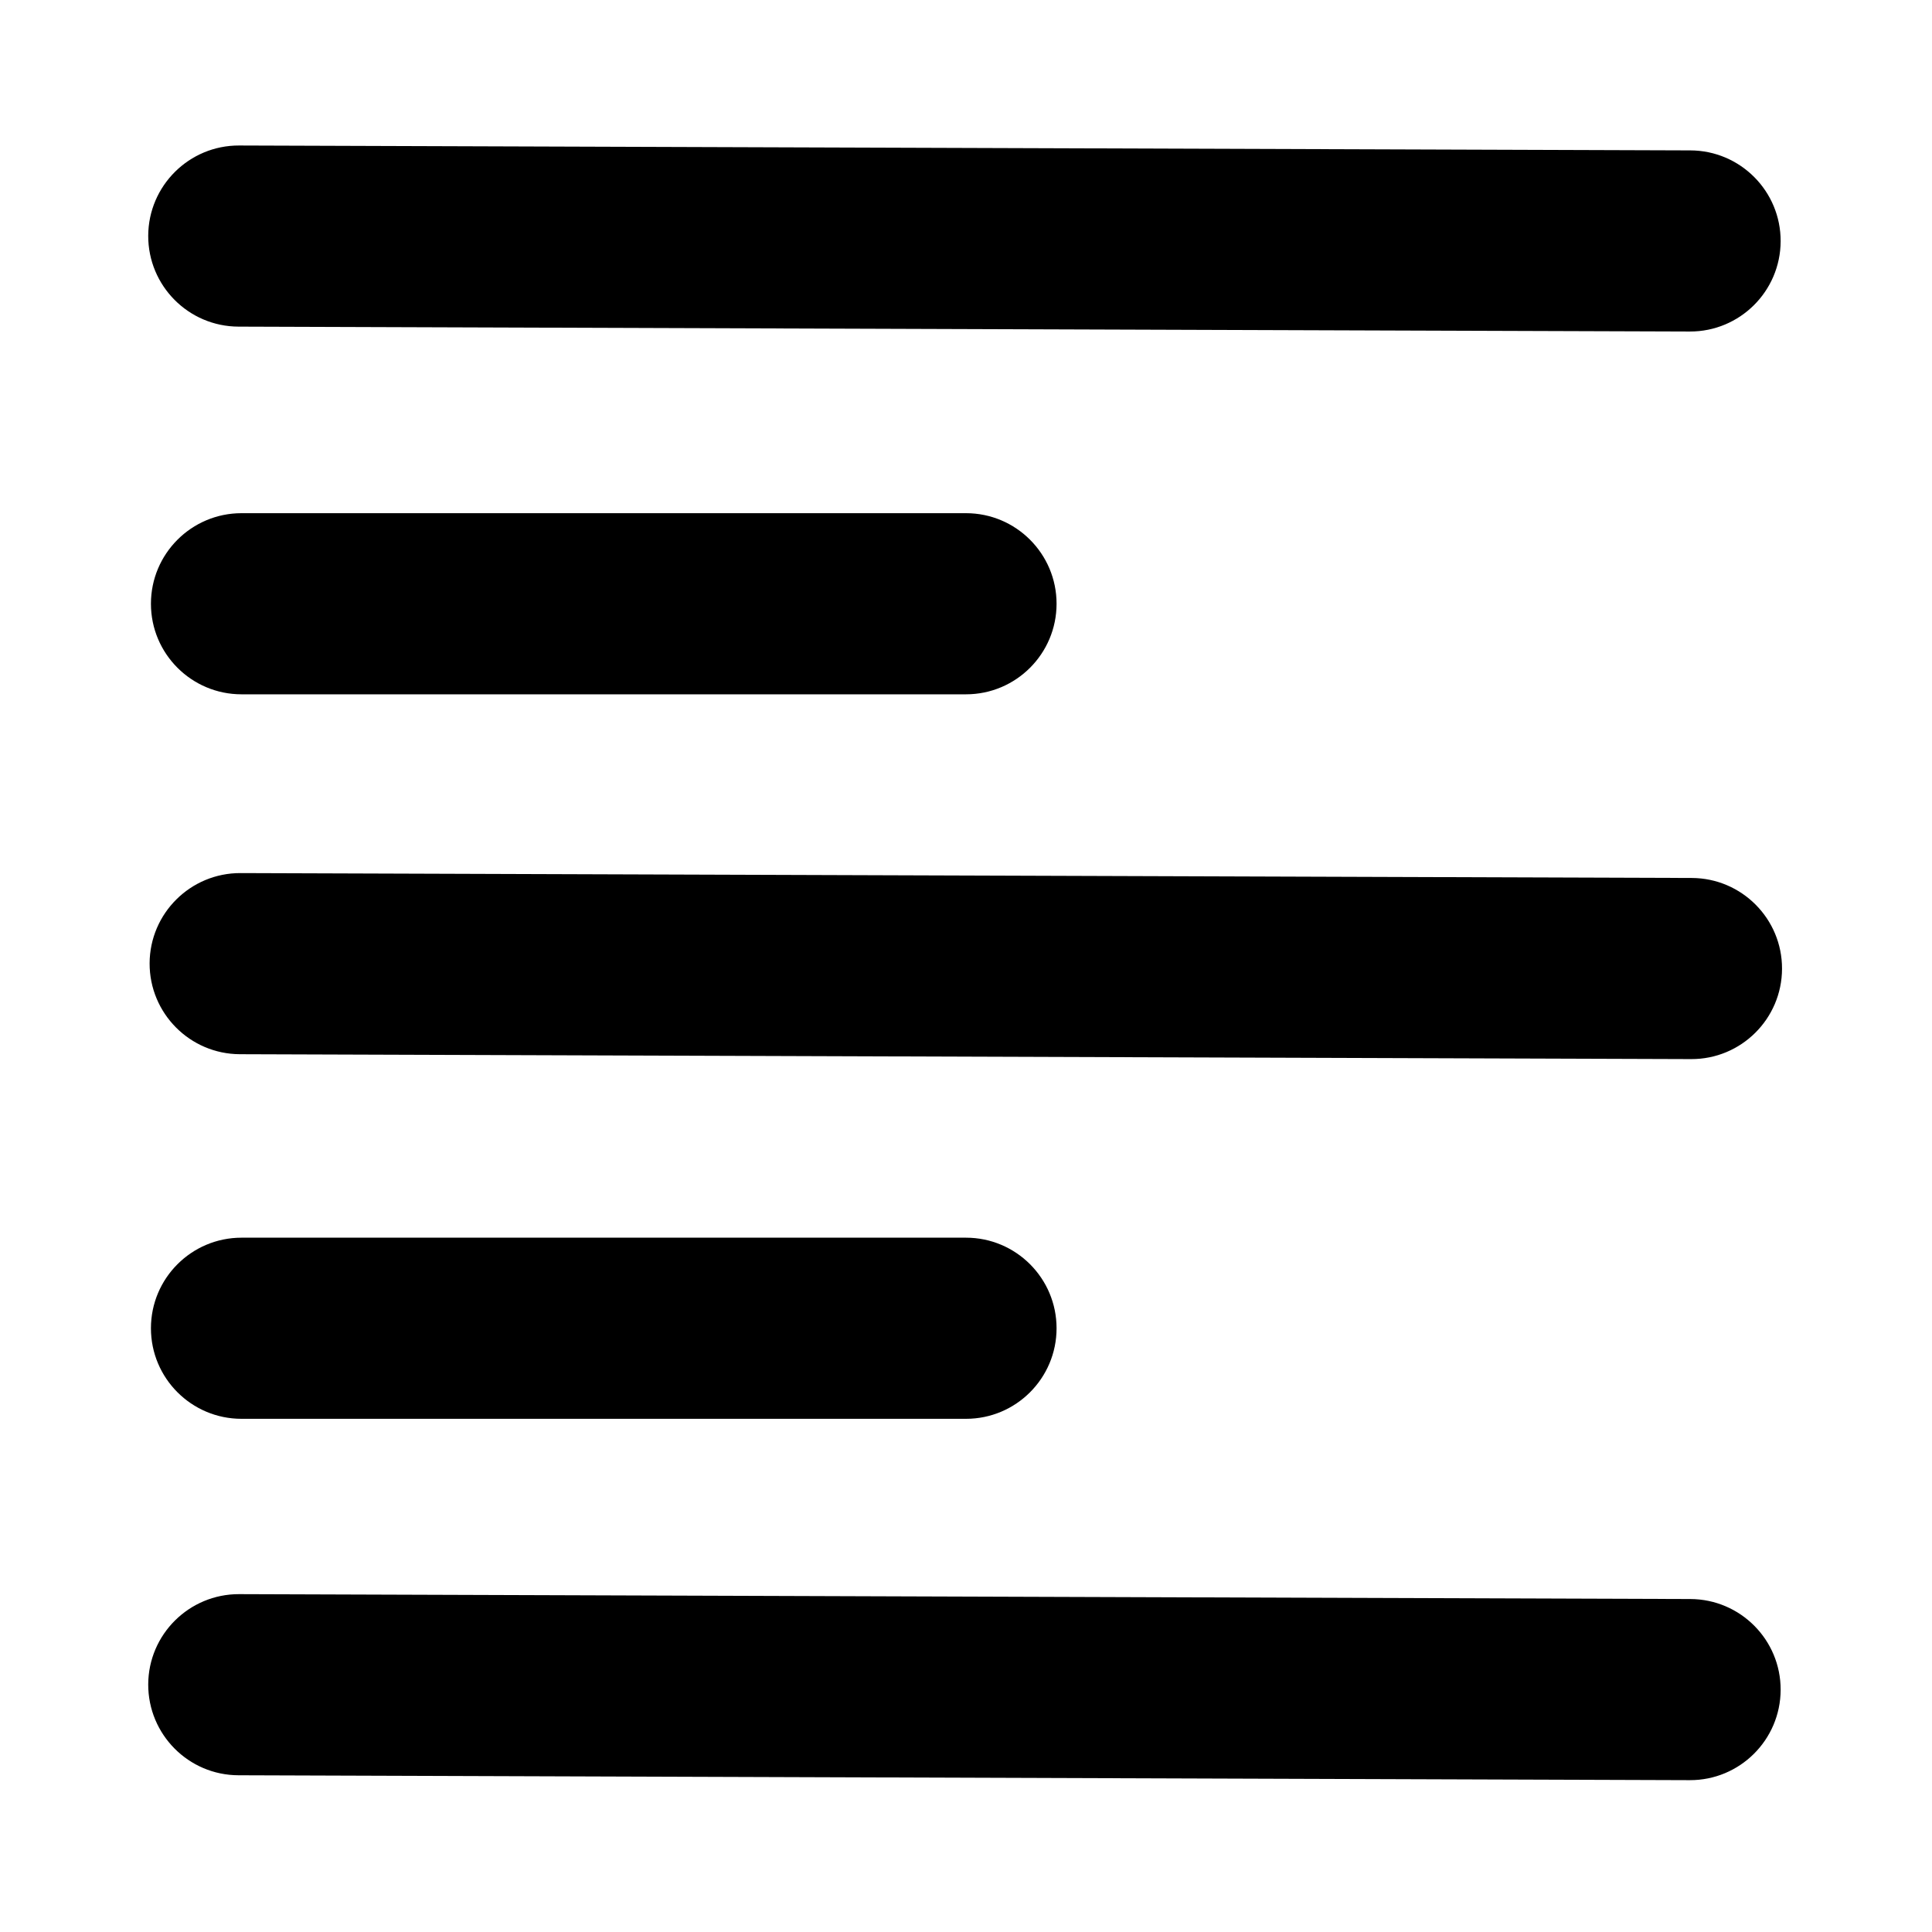
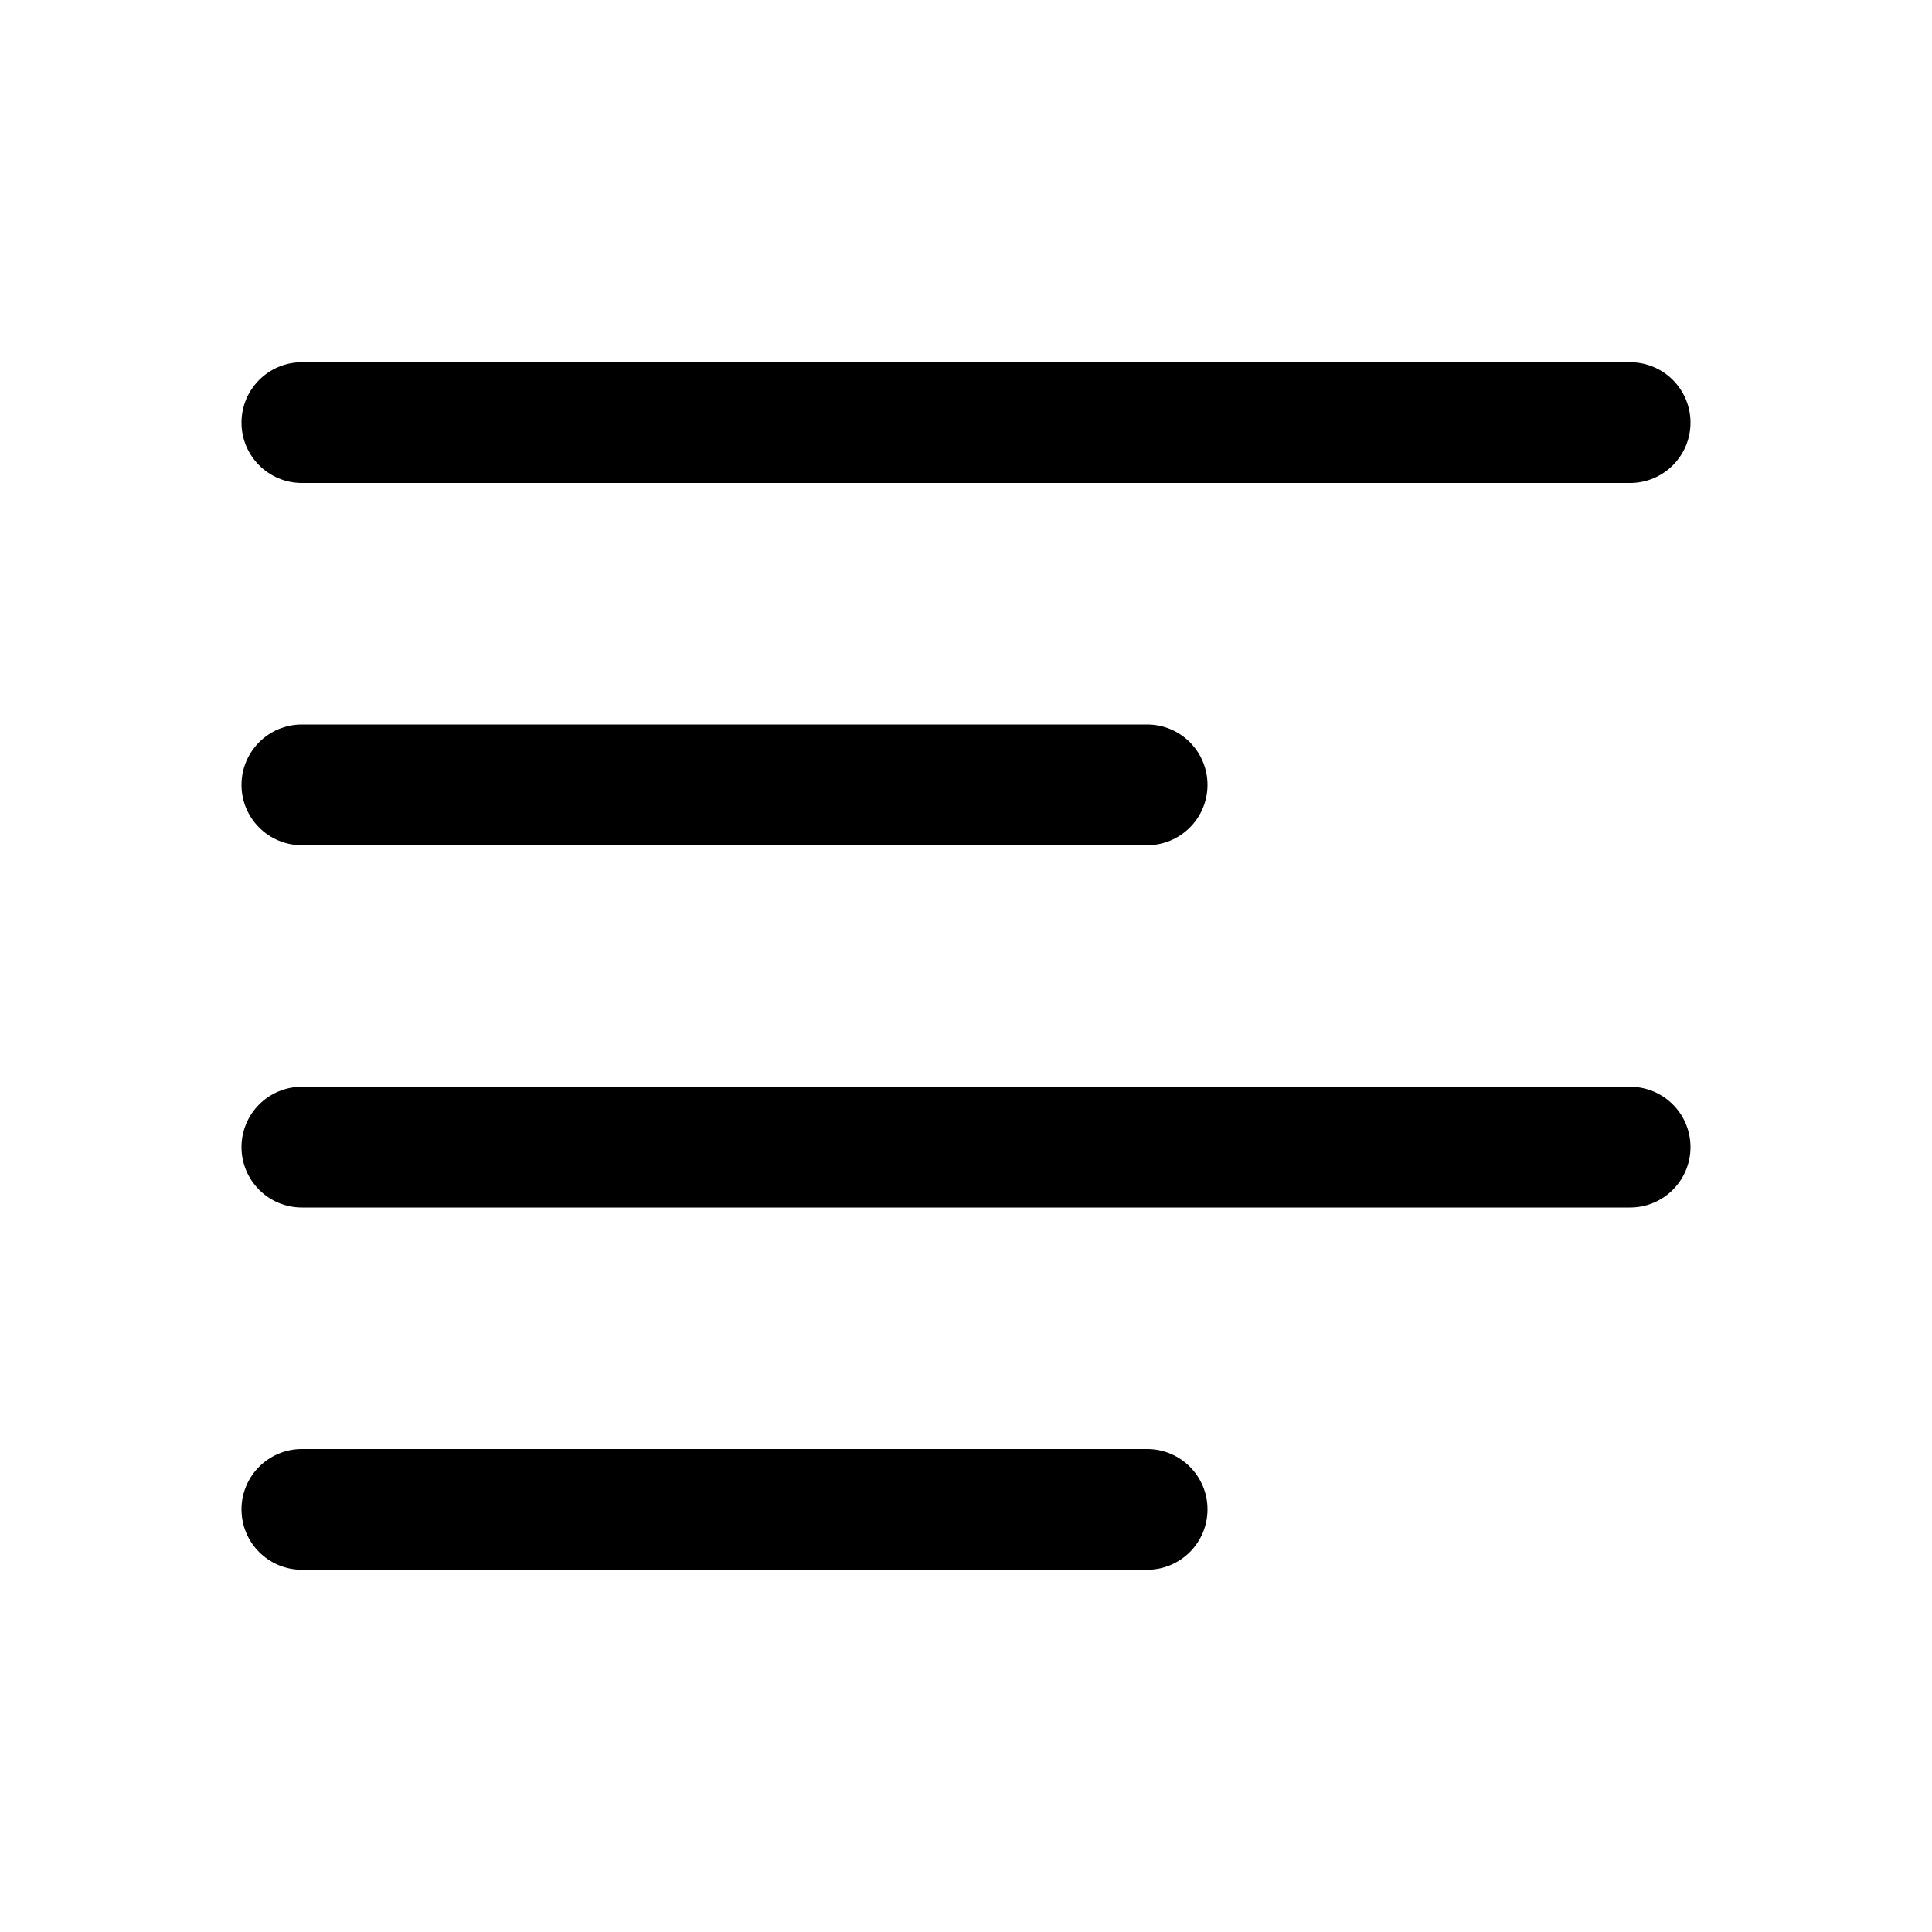
- <svg xmlns="http://www.w3.org/2000/svg" clip-rule="evenodd" fill-rule="evenodd" stroke-linejoin="round" stroke-miterlimit="2" viewBox="0 0 32 32">
-   <path d="m3.95 5.41 24.038.081c.828.003 1.502-.667 1.505-1.495s-.667-1.502-1.495-1.505l-24.038-.081c-.827-.003-1.502.667-1.505 1.495-.002.828.667 1.502 1.495 1.505z" />
-   <path d="m3.95 29.404 24.038.081c.828.003 1.502-.667 1.505-1.495s-.667-1.502-1.495-1.505l-24.038-.081c-.827-.002-1.502.667-1.505 1.495-.002.828.667 1.503 1.495 1.505z" />
-   <path d="m3.973 17.461 24.038.081c.828.003 1.502-.667 1.505-1.495s-.667-1.502-1.495-1.505l-24.037-.081c-.828-.003-1.503.667-1.506 1.495-.002.828.668 1.502 1.495 1.505z" />
-   <path d="m4 23.5h12c.828 0 1.5-.672 1.5-1.5s-.672-1.5-1.5-1.5h-12c-.828 0-1.5.672-1.5 1.5s.672 1.5 1.5 1.5z" />
-   <path d="m4 11.5h12c.828 0 1.5-.672 1.5-1.5s-.672-1.5-1.5-1.5h-12c-.828 0-1.5.672-1.5 1.5s.672 1.5 1.5 1.5z" />
-   <g id="Icon" />
+ <svg xmlns="http://www.w3.org/2000/svg" width="16" height="16" fill="currentColor" class="bi bi-text-left" viewBox="0 0 16 16">
+   <path fill-rule="evenodd" d="M2 12.5a.5.5 0 0 1 .5-.5h7a.5.5 0 0 1 0 1h-7a.5.5 0 0 1-.5-.5m0-3a.5.5 0 0 1 .5-.5h11a.5.5 0 0 1 0 1h-11a.5.5 0 0 1-.5-.5m0-3a.5.5 0 0 1 .5-.5h7a.5.5 0 0 1 0 1h-7a.5.5 0 0 1-.5-.5m0-3a.5.5 0 0 1 .5-.5h11a.5.5 0 0 1 0 1h-11a.5.5 0 0 1-.5-.5" />
</svg>
